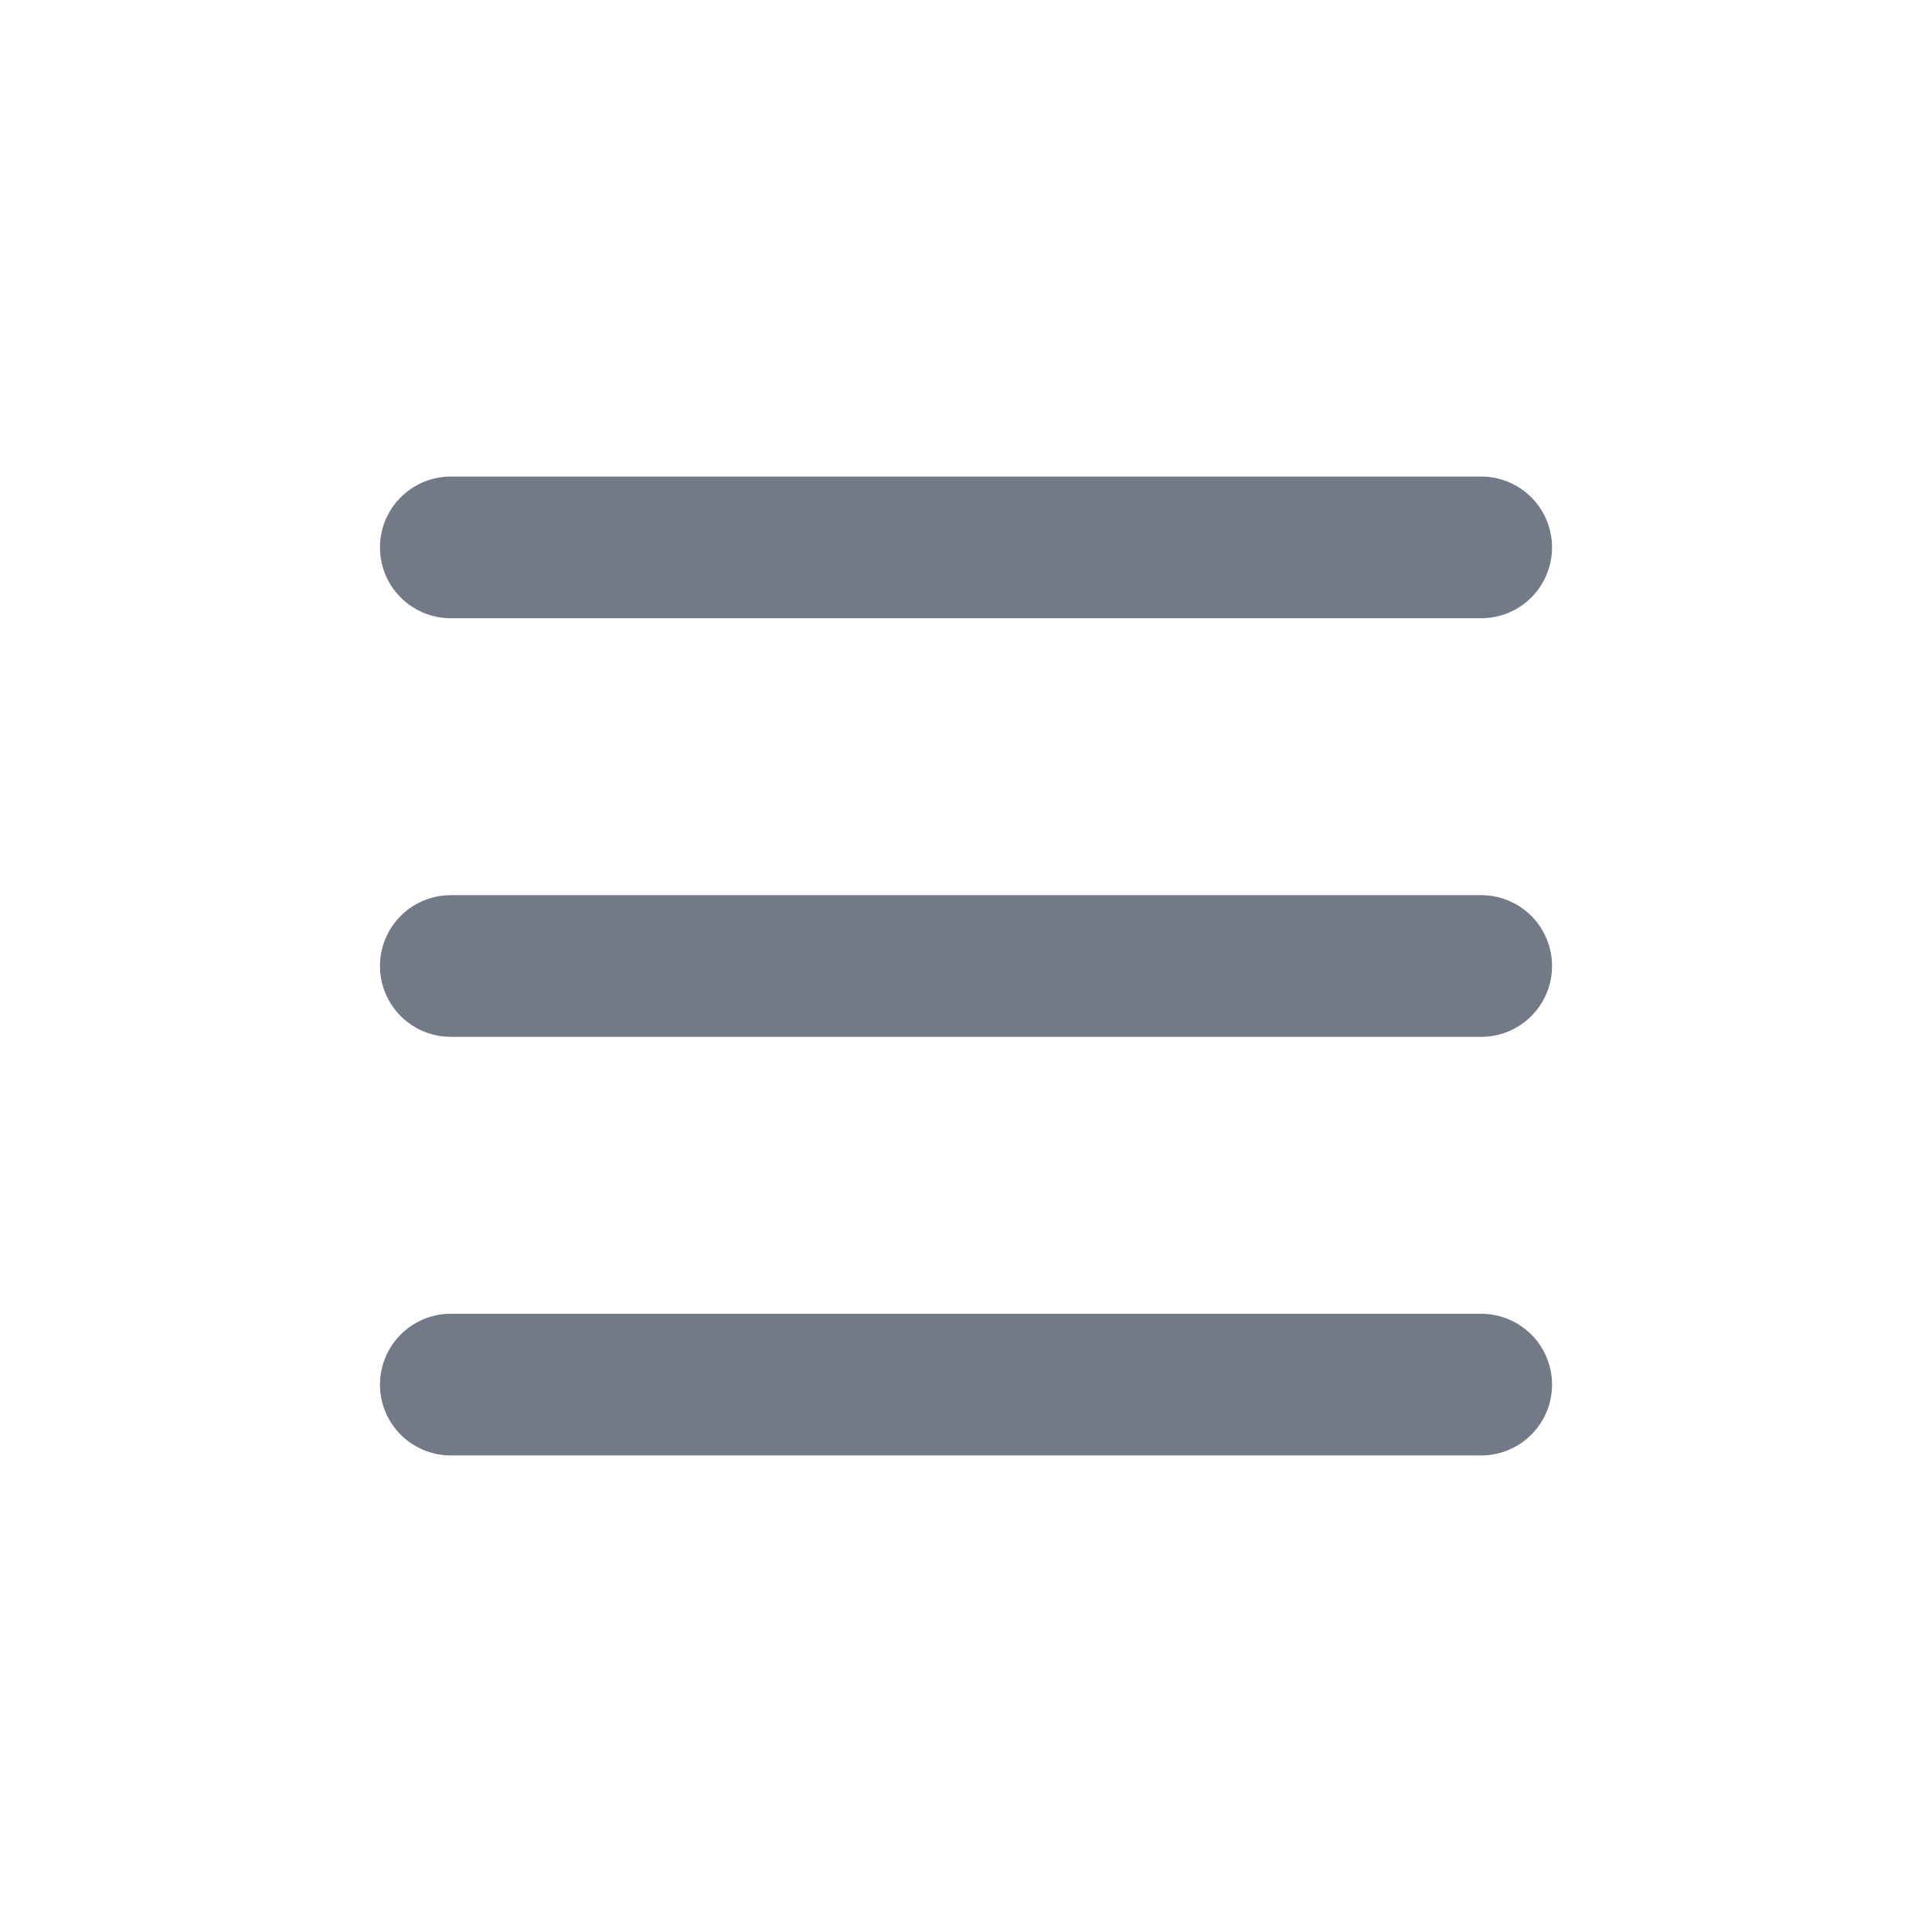
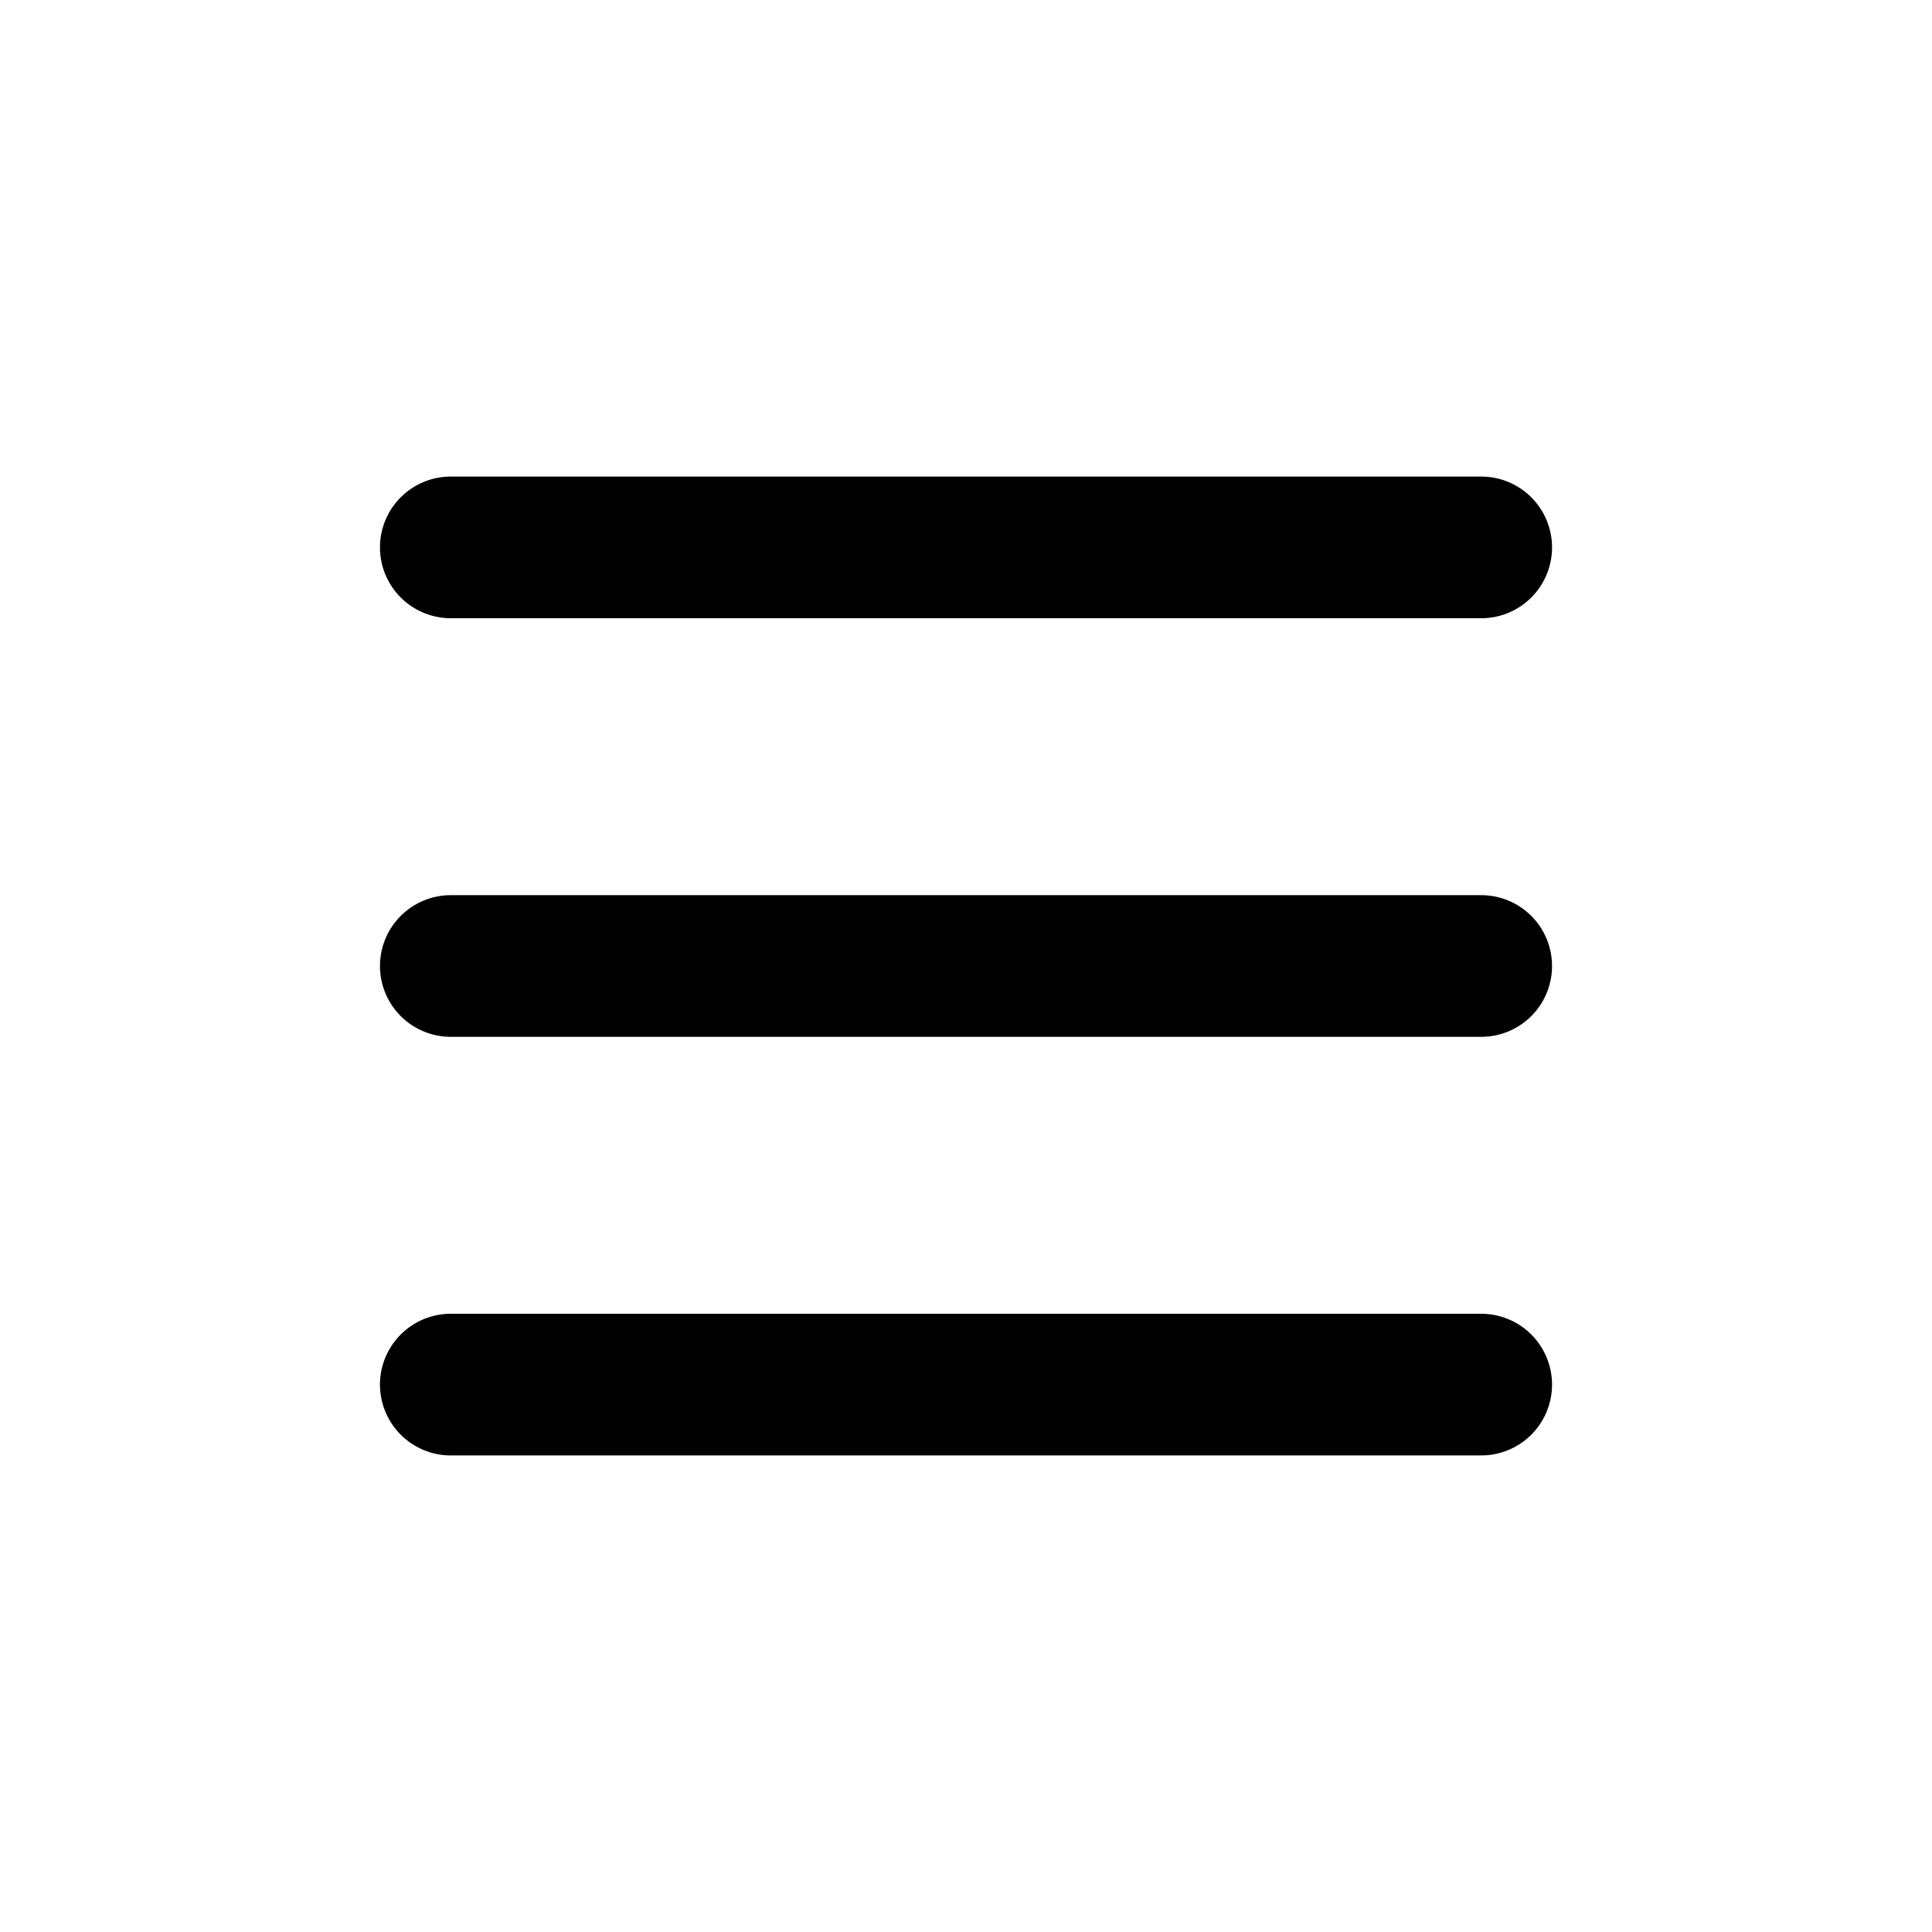
<svg xmlns="http://www.w3.org/2000/svg" width="30" height="30" viewBox="0 0 30 30" fill="none">
  <g id="icon_menu">
-     <g id="Group 83" opacity="0.8">
-       <path id="Vector" d="M7 8.5H23" stroke="#515869" stroke-width="2.2" stroke-linecap="round" />
-       <path id="Vector_2" d="M7 15H23" stroke="#515869" stroke-width="2.2" stroke-linecap="round" />
-       <path id="Vector_3" d="M7 21.5H23" stroke="#515869" stroke-width="2.2" stroke-linecap="round" />
+     <g id="Group 83">
+       <path id="Vector" d="M7 8.5H23" stroke="currentColor" stroke-width="2.2" stroke-linecap="round" />
+       <path id="Vector_2" d="M7 15H23" stroke="currentColor" stroke-width="2.2" stroke-linecap="round" />
+       <path id="Vector_3" d="M7 21.5H23" stroke="currentColor" stroke-width="2.2" stroke-linecap="round" />
    </g>
  </g>
</svg>
